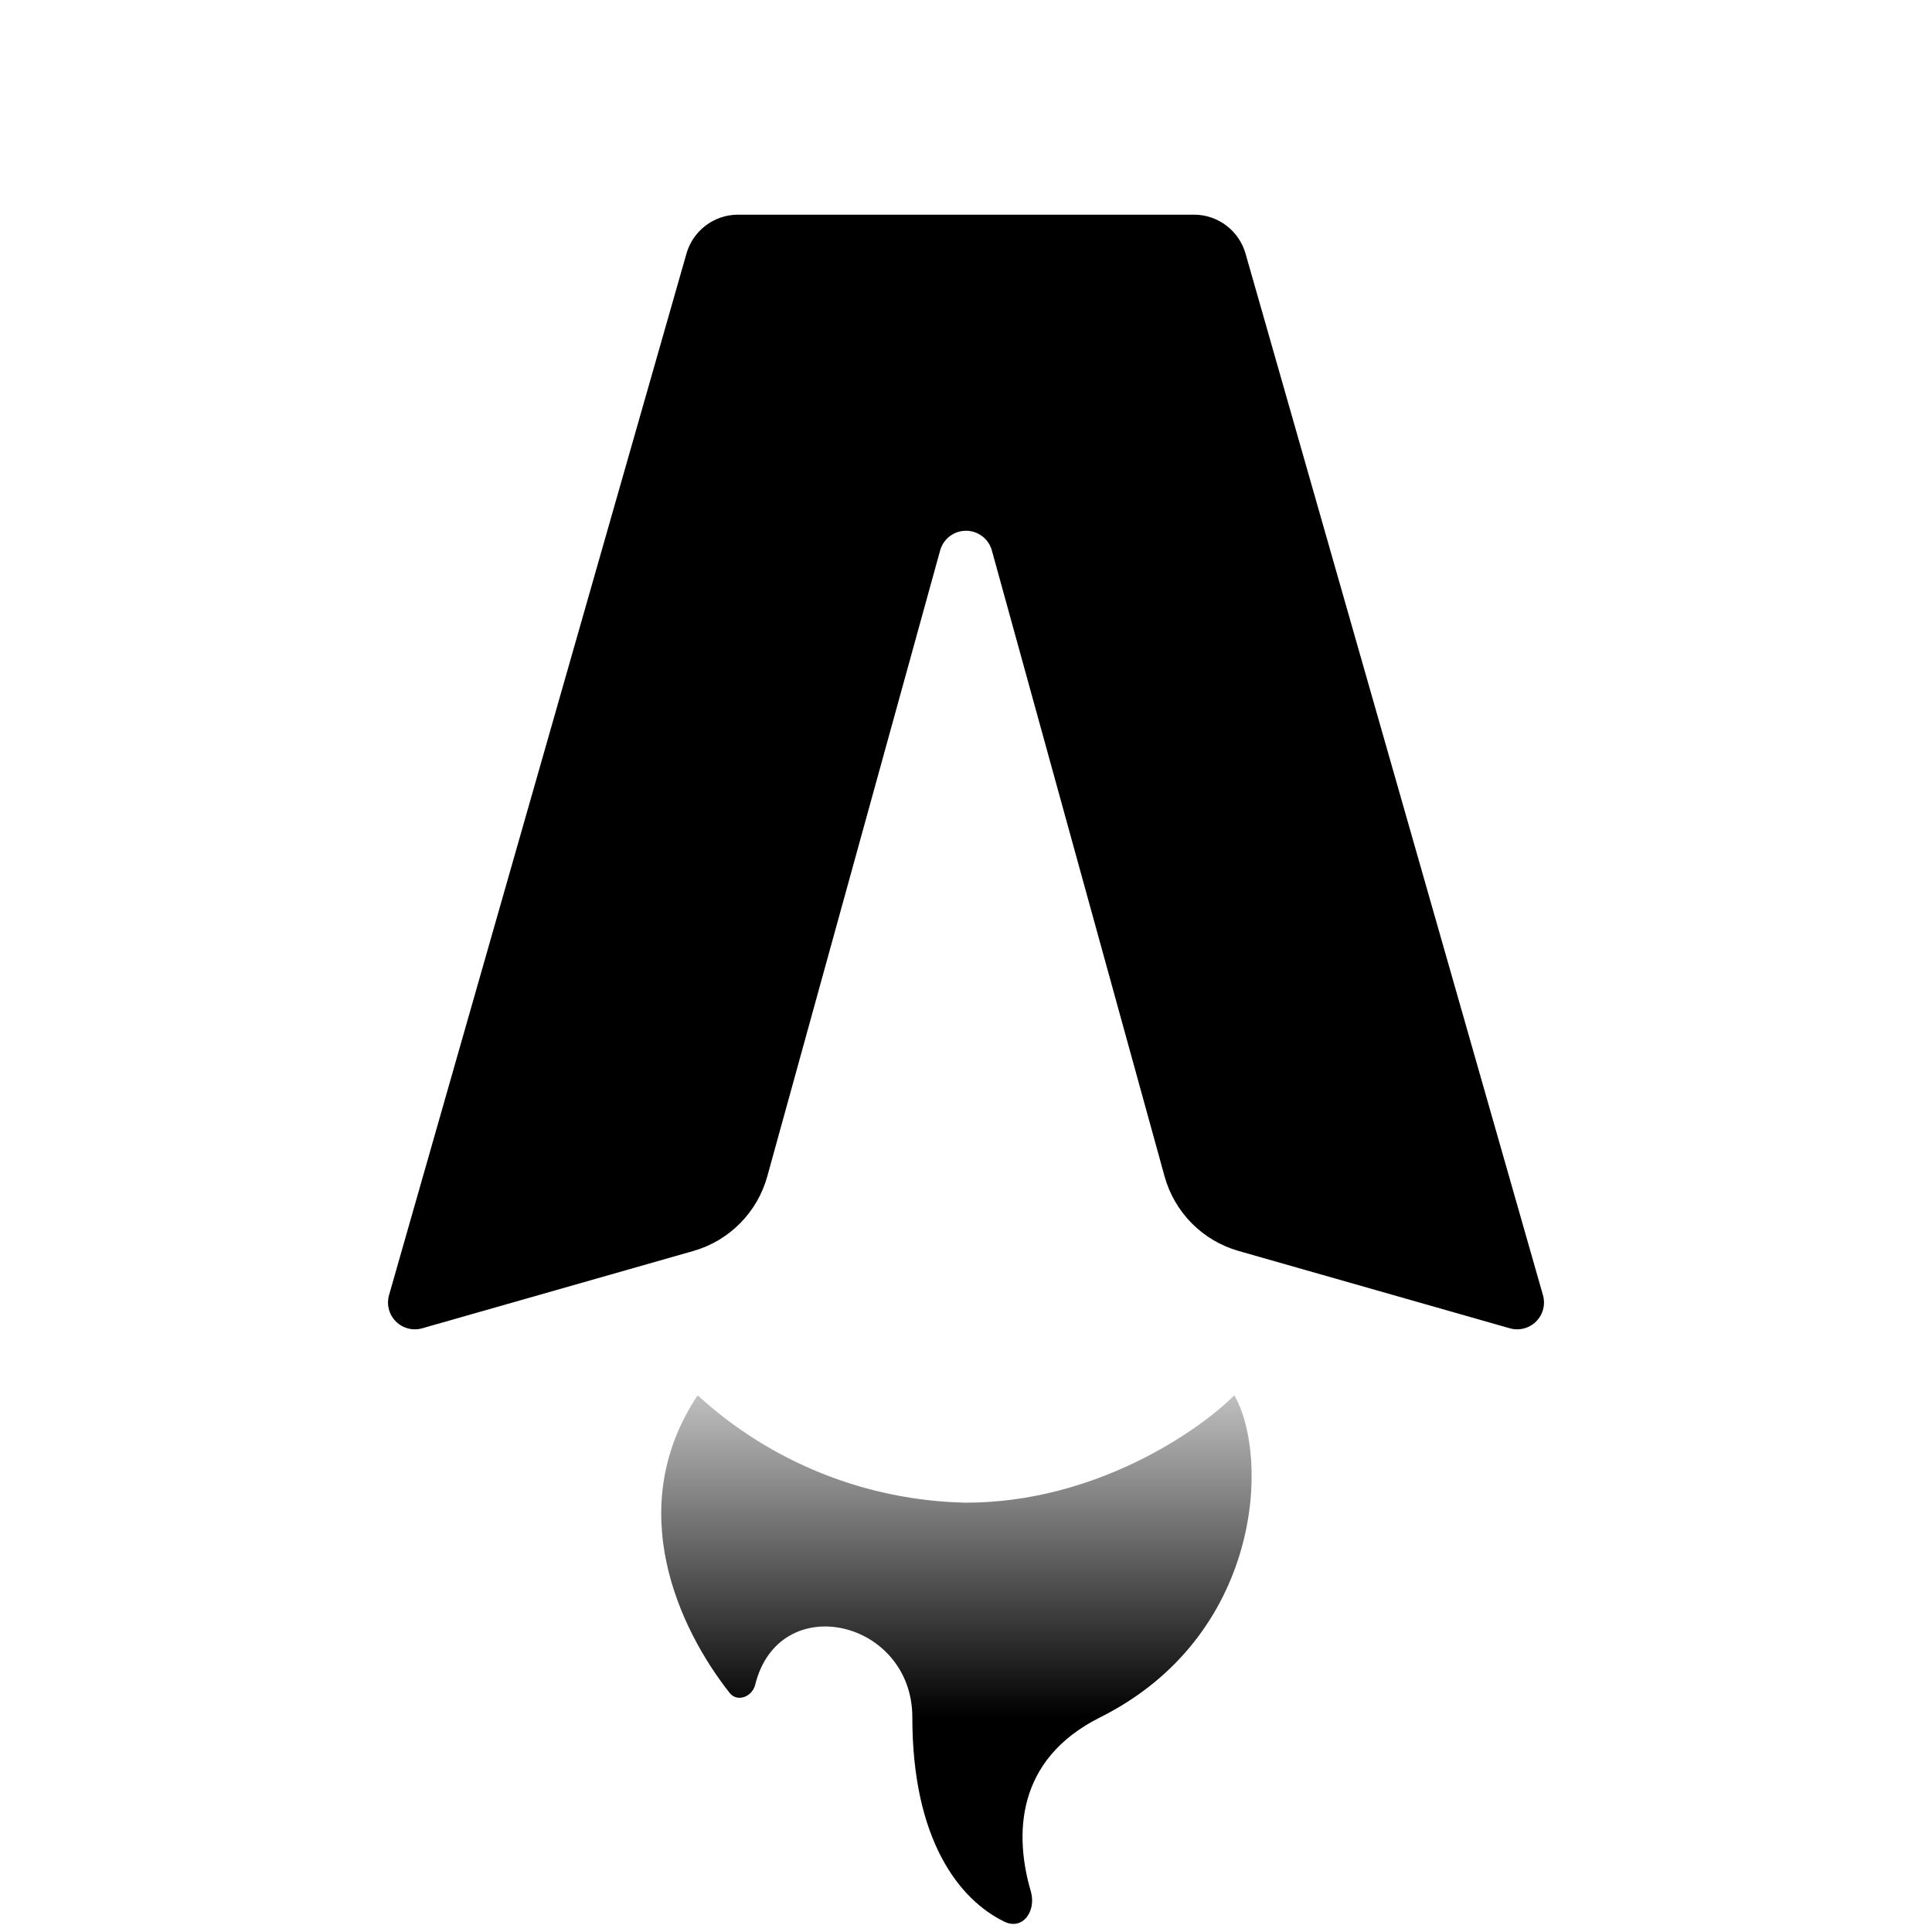
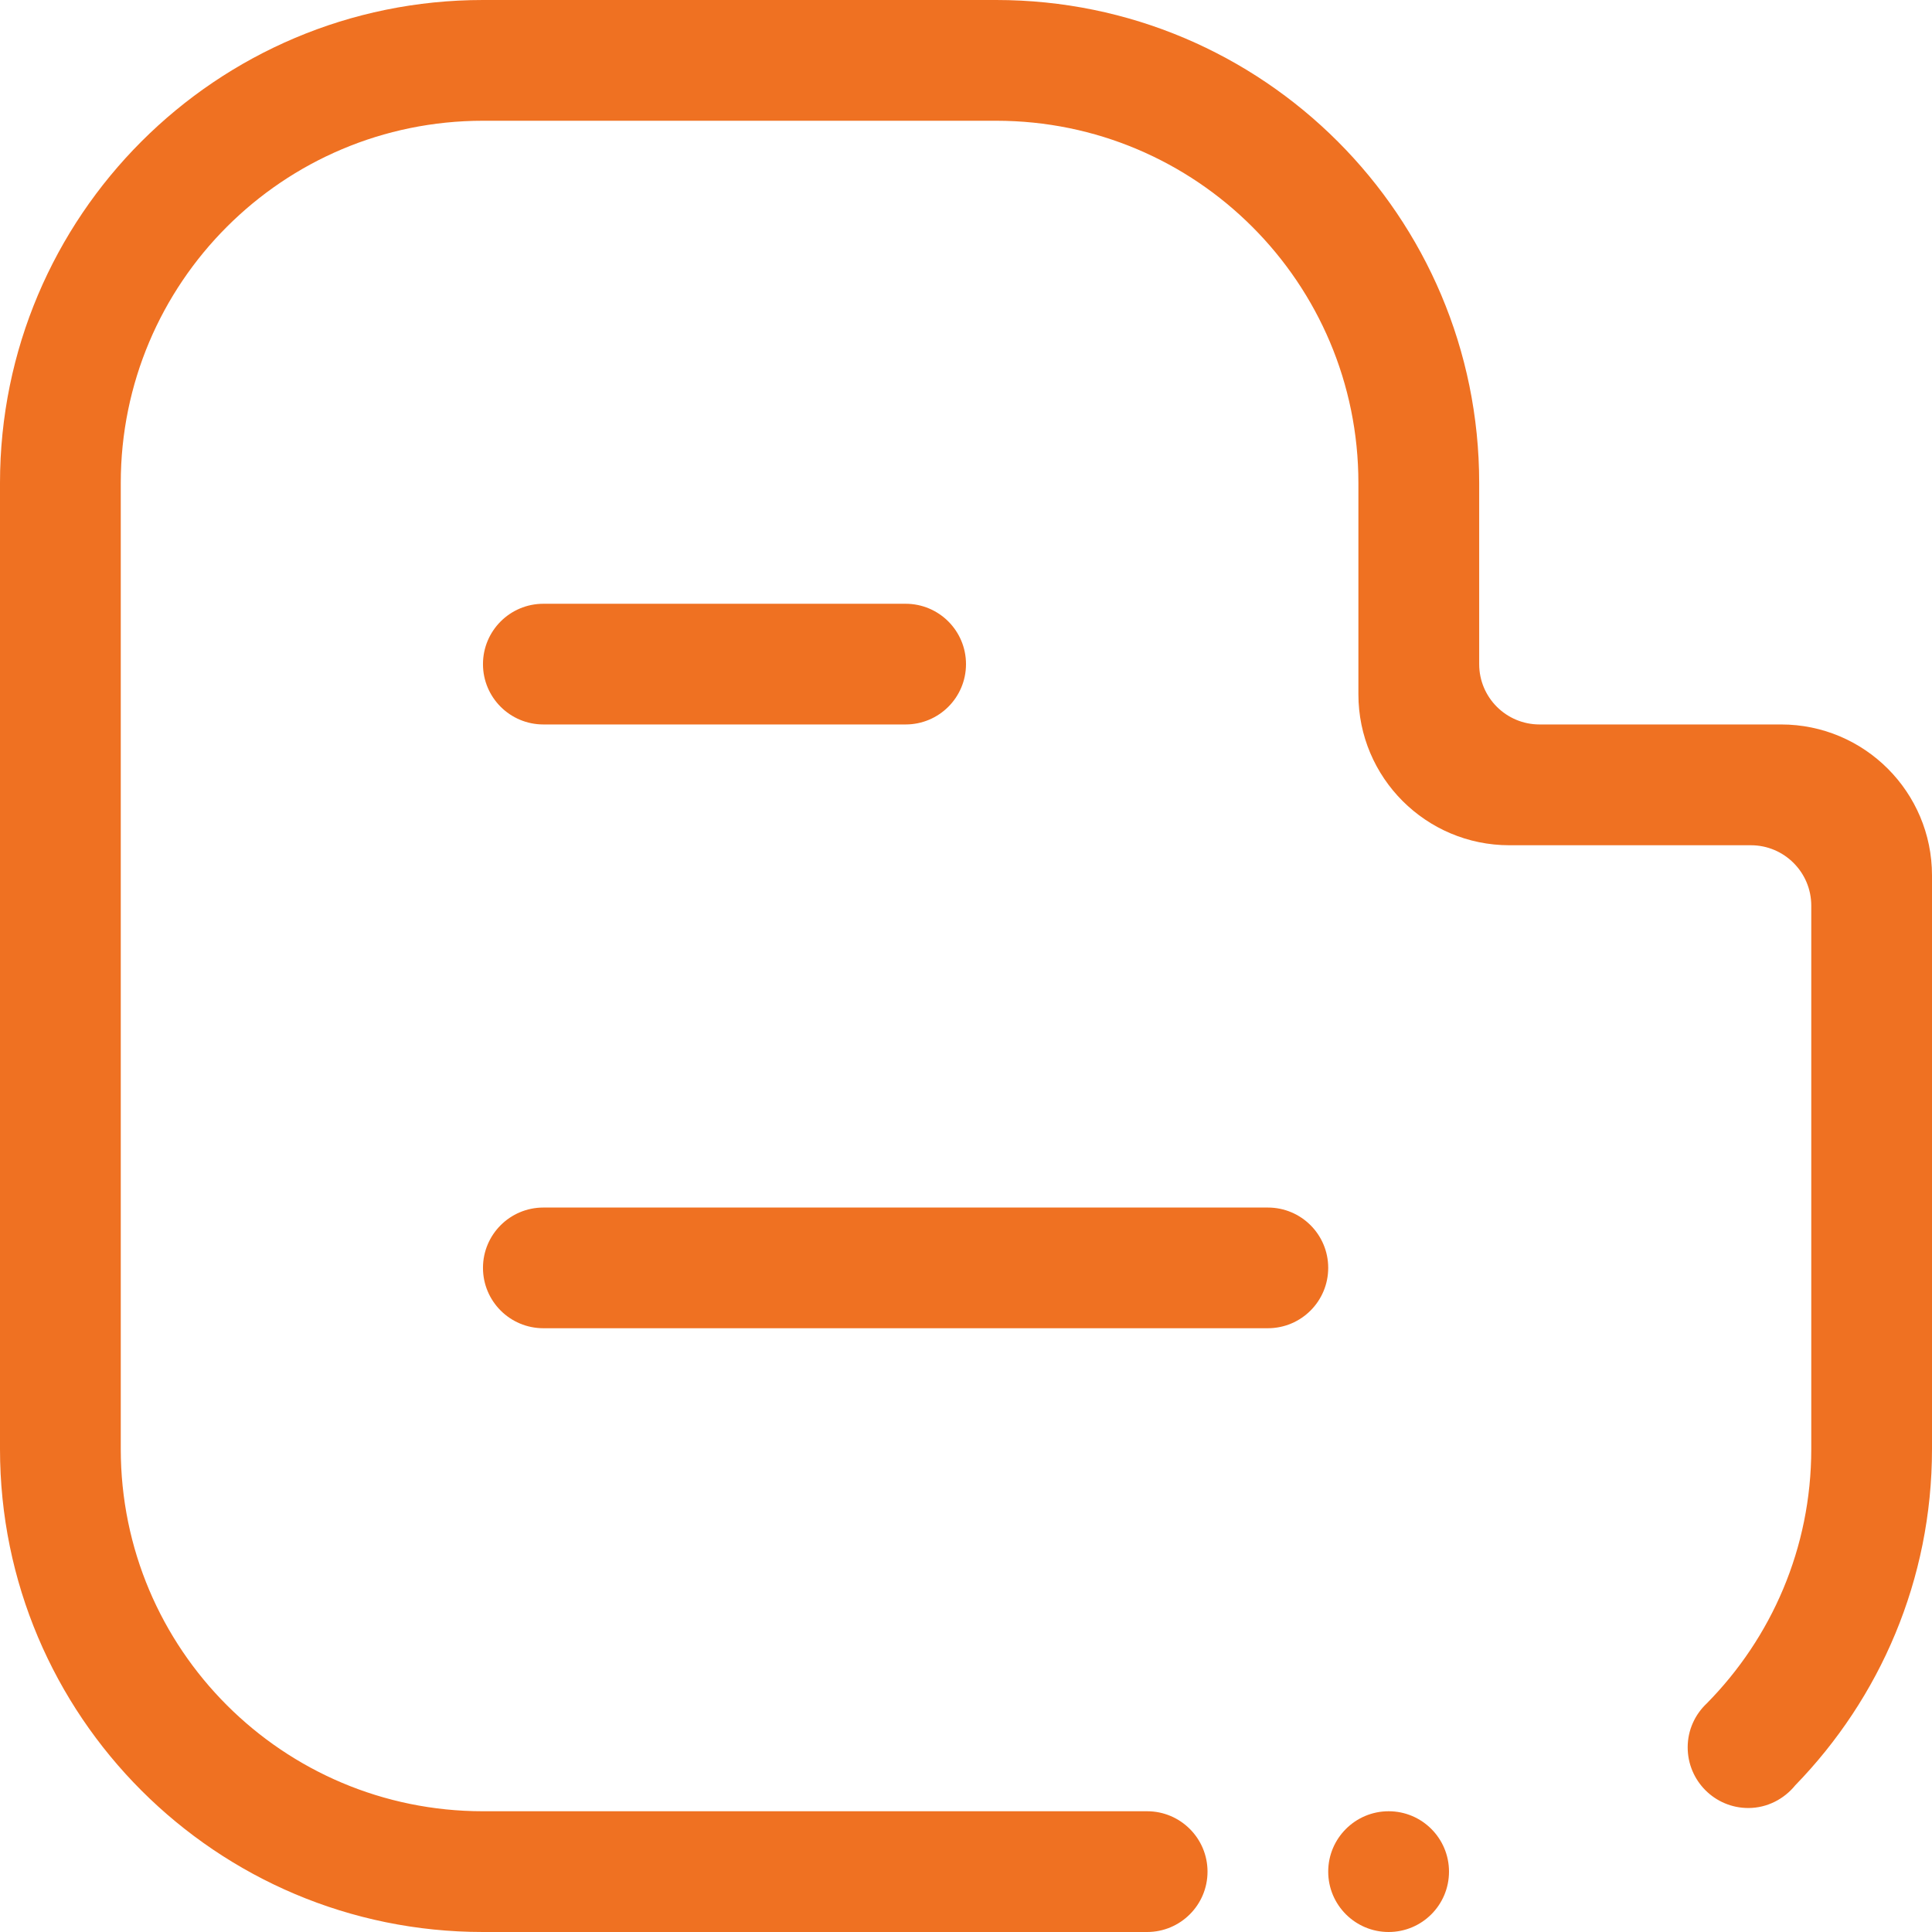
- <svg xmlns="http://www.w3.org/2000/svg" fill="none" viewBox="0 0 36 36">
-   <path fill="#000" d="M22.25 4h-8.5a1 1 0 0 0-.96.73l-5.54 19.4a.5.5 0 0 0 .62.62l5.05-1.44a2 2 0 0 0 1.38-1.4l3.22-11.66a.5.5 0 0 1 .96 0l3.22 11.67a2 2 0 0 0 1.38 1.39l5.05 1.44a.5.5 0 0 0 .62-.62l-5.54-19.4a1 1 0 0 0-.96-.73Z" />
-   <path fill="url(#gradient)" d="M18 28a7.63 7.63 0 0 1-5-2c-1.4 2.1-.35 4.35.6 5.55.14.17.41.07.47-.15.44-1.8 2.93-1.22 2.93.6 0 2.28.87 3.4 1.72 3.81.34.16.59-.2.49-.56-.31-1.05-.29-2.46 1.29-3.25 3-1.5 3.17-4.83 2.5-6-.67.67-2.6 2-5 2Z" />
-   <defs>
-     <linearGradient id="gradient" x1="16" x2="16" y1="32" y2="24" gradientUnits="userSpaceOnUse">
-       <stop stop-color="#000" />
-       <stop offset="1" stop-color="#000" stop-opacity="0" />
-     </linearGradient>
-   </defs>
-   <style>
-     @media (prefers-color-scheme:dark){:root{filter:invert(100%)}}
-   </style>
+ <svg xmlns="http://www.w3.org/2000/svg" width="500" zoomAndPan="magnify" viewBox="0 0 375 375" height="500" preserveAspectRatio="xMidYMid meet" version="1.0">
+   <path fill="#ef7122" d="M 348.457 346.527 C 346.297 349.18 343.023 350.934 339.34 350.934 C 332.848 350.934 327.578 345.664 327.578 339.156 C 327.578 335.793 329.008 332.77 331.285 330.629 C 343.828 317.91 351.566 300.504 351.566 281.254 L 351.566 175.781 C 351.566 169.316 346.309 164.062 339.848 164.062 L 292.969 164.062 C 276.793 164.062 263.664 150.945 263.664 134.758 L 263.664 93.754 C 263.664 54.91 232.188 23.438 193.359 23.438 L 93.746 23.438 C 54.91 23.438 23.441 54.91 23.441 93.754 L 23.441 281.254 C 23.441 320.09 54.91 351.562 93.746 351.562 L 222.656 351.562 C 229.121 351.562 234.379 356.816 234.379 363.281 C 234.379 369.758 229.121 375 222.656 375 L 93.746 375 C 41.969 375 0 333.031 0 281.254 L 0 93.754 C 0 41.969 41.969 0 93.746 0 L 193.359 0 C 245.145 0 287.109 41.969 287.109 93.754 L 287.109 128.91 C 287.109 135.375 292.352 140.617 298.828 140.617 L 345.711 140.617 C 361.887 140.617 375 153.742 375 169.922 L 375 281.254 C 375 306.664 364.867 329.645 348.457 346.527 Z M 105.469 140.617 C 98.992 140.617 93.746 135.375 93.746 128.91 C 93.746 122.434 98.992 117.191 105.469 117.191 L 175.777 117.191 C 182.258 117.191 187.5 122.434 187.5 128.91 C 187.5 135.375 182.258 140.617 175.777 140.617 Z M 93.746 246.09 C 93.746 239.625 98.992 234.383 105.469 234.383 L 246.086 234.383 C 252.566 234.383 257.805 239.625 257.805 246.09 C 257.805 252.566 252.566 257.809 246.086 257.809 L 105.469 257.809 C 98.992 257.809 93.746 252.566 93.746 246.09 Z M 269.531 351.562 C 276.008 351.562 281.25 356.816 281.25 363.281 C 281.25 369.758 276.008 375 269.531 375 C 263.066 375 257.805 369.758 257.805 363.281 C 257.805 356.816 263.066 351.562 269.531 351.562 Z M 269.531 351.562 " fill-opacity="1" fill-rule="evenodd" />
</svg>
